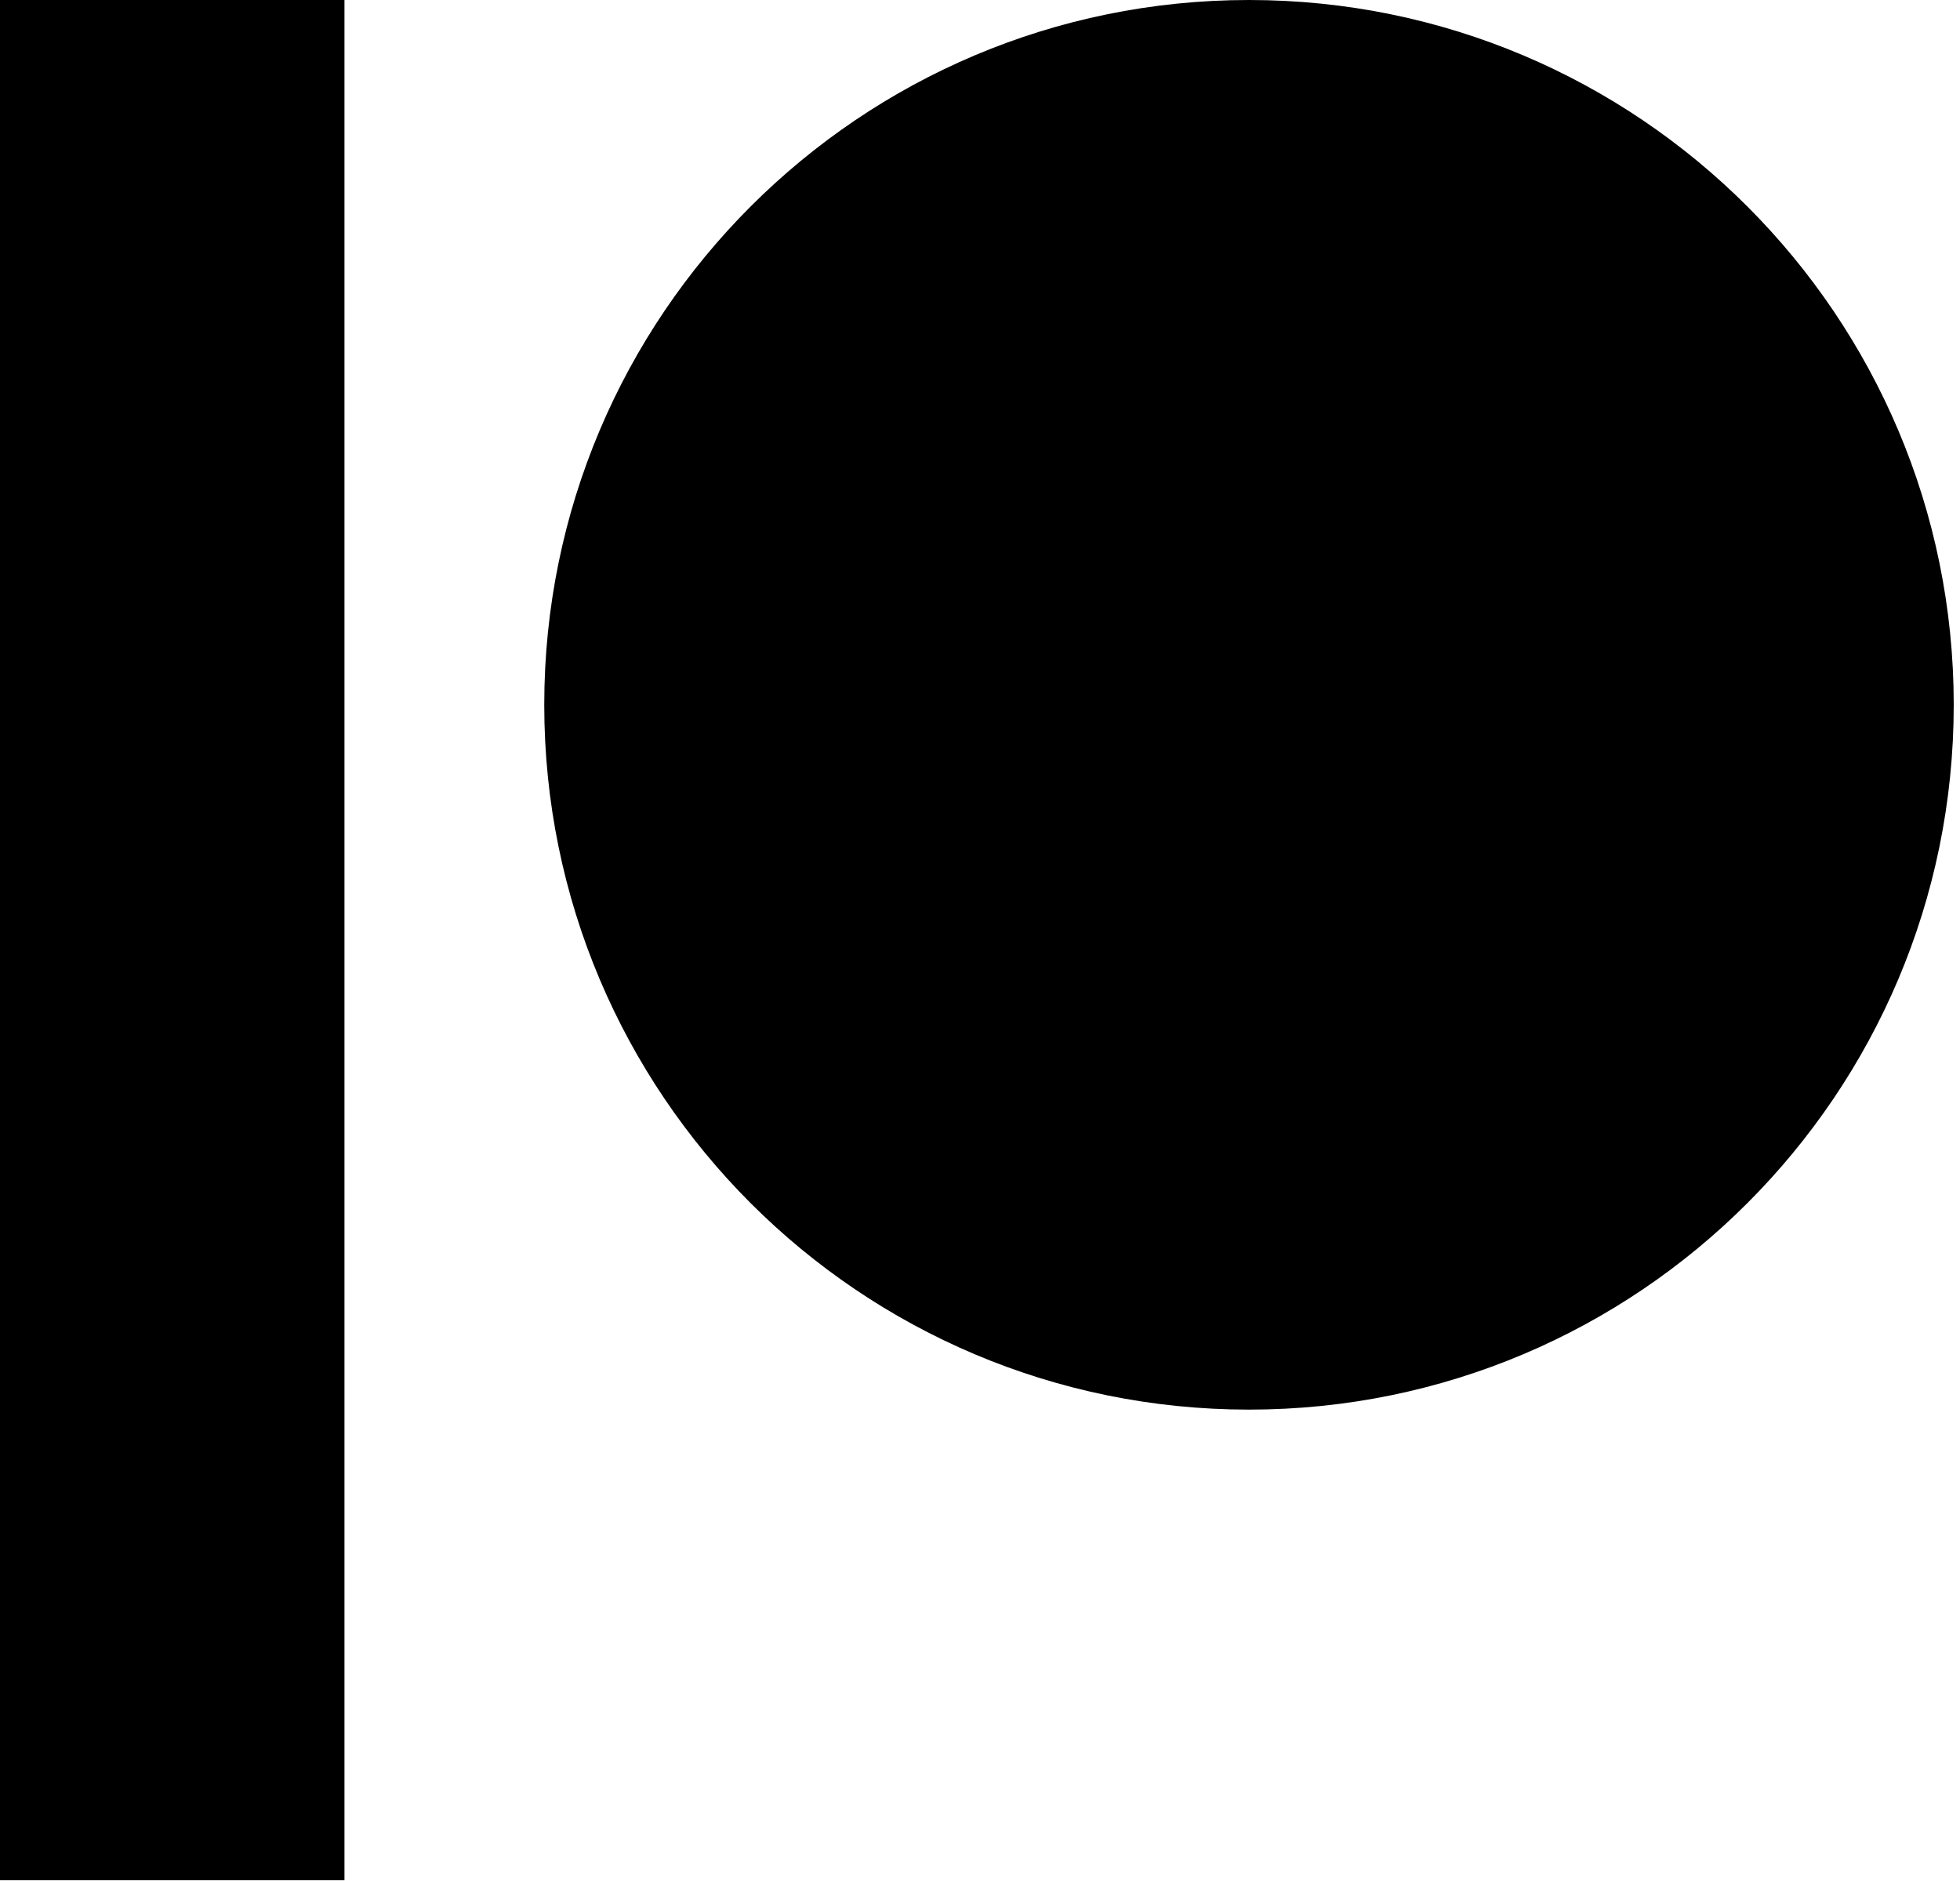
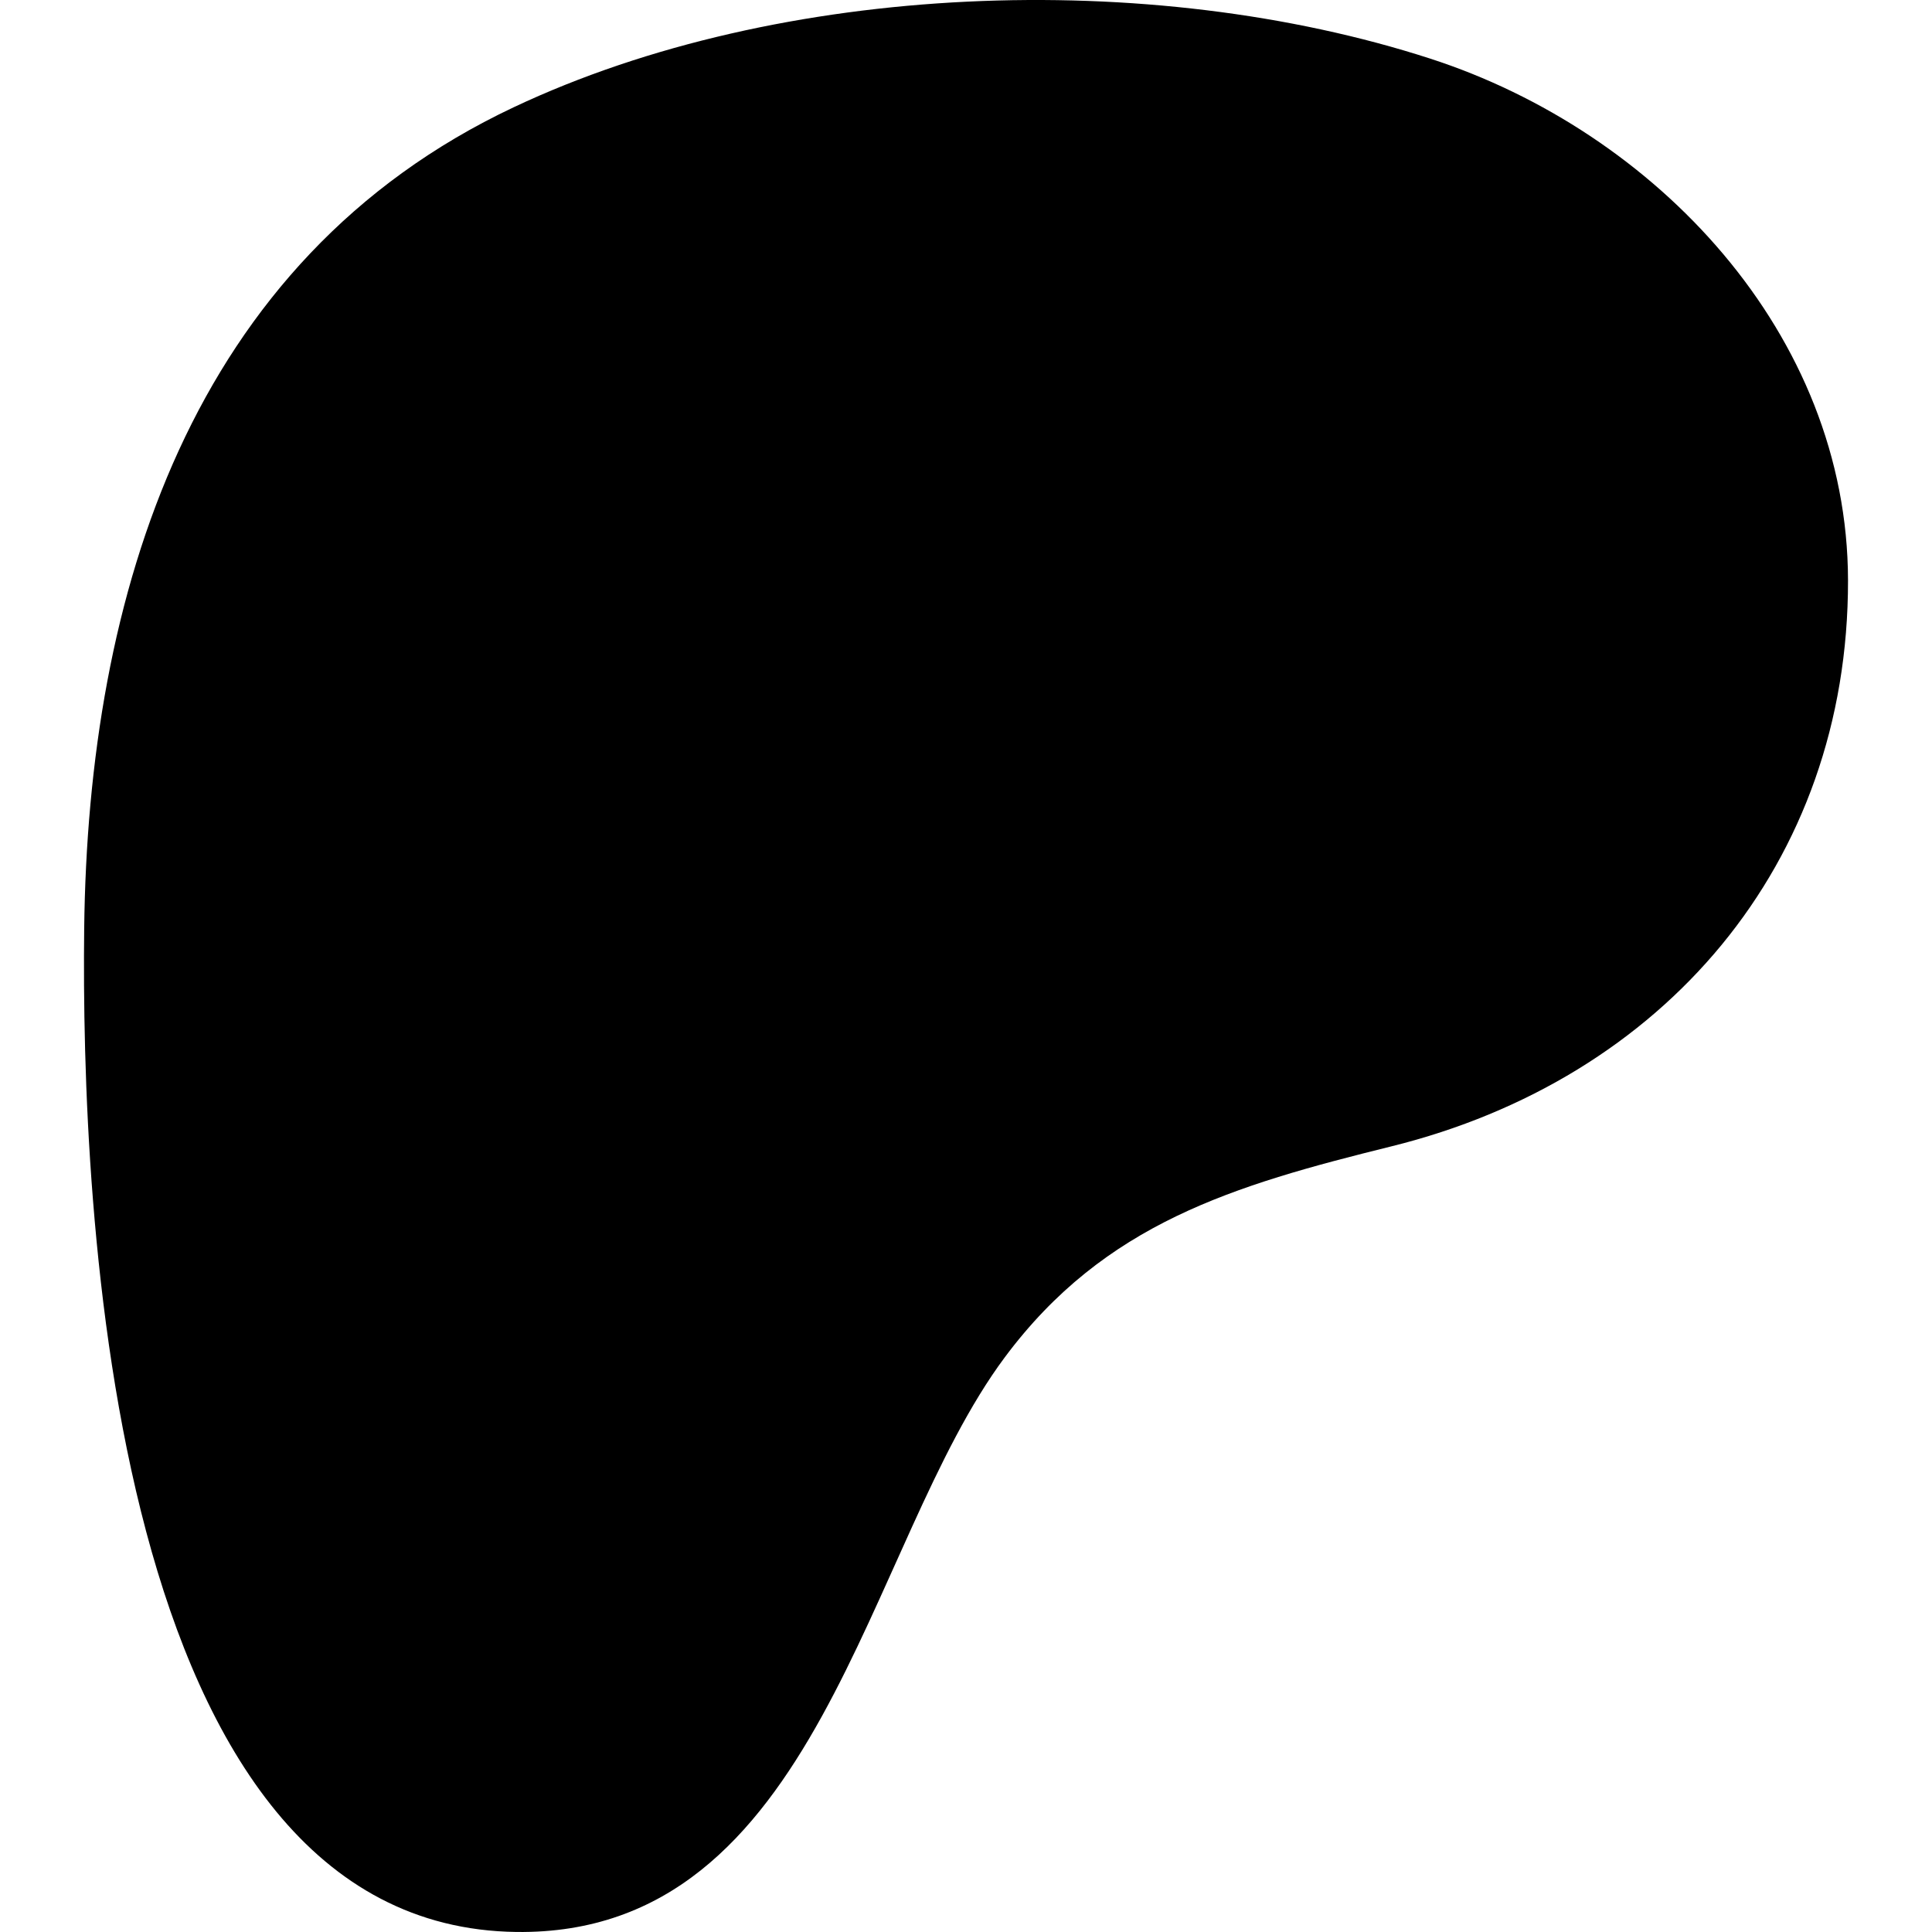
- <svg xmlns="http://www.w3.org/2000/svg" version="1.1" viewBox="0 0 569 546">
-   <g data-fill="1">
-     <circle cx="362.59" cy="204.59" r="204.59" />
-     <rect height="545.8" width="100" x="0" y="0" />
-   </g>
+ <svg xmlns="http://www.w3.org/2000/svg" xml:space="preserve" style="enable-background:new 0 0 1080 1080" viewBox="0 0 1080 1080">
+   <path d="M1033.05 324.45c-.19-137.9-107.59-250.92-233.6-291.7-156.48-50.64-362.86-43.3-512.28 27.2-181.1 85.46-237.99 272.66-240.11 459.36-1.74 153.5 13.58 557.79 241.62 560.67 169.44 2.15 194.67-216.18 273.07-321.33 55.78-74.81 127.6-95.94 216.01-117.82 151.95-37.61 255.51-157.53 255.29-316.38z" />
</svg>
